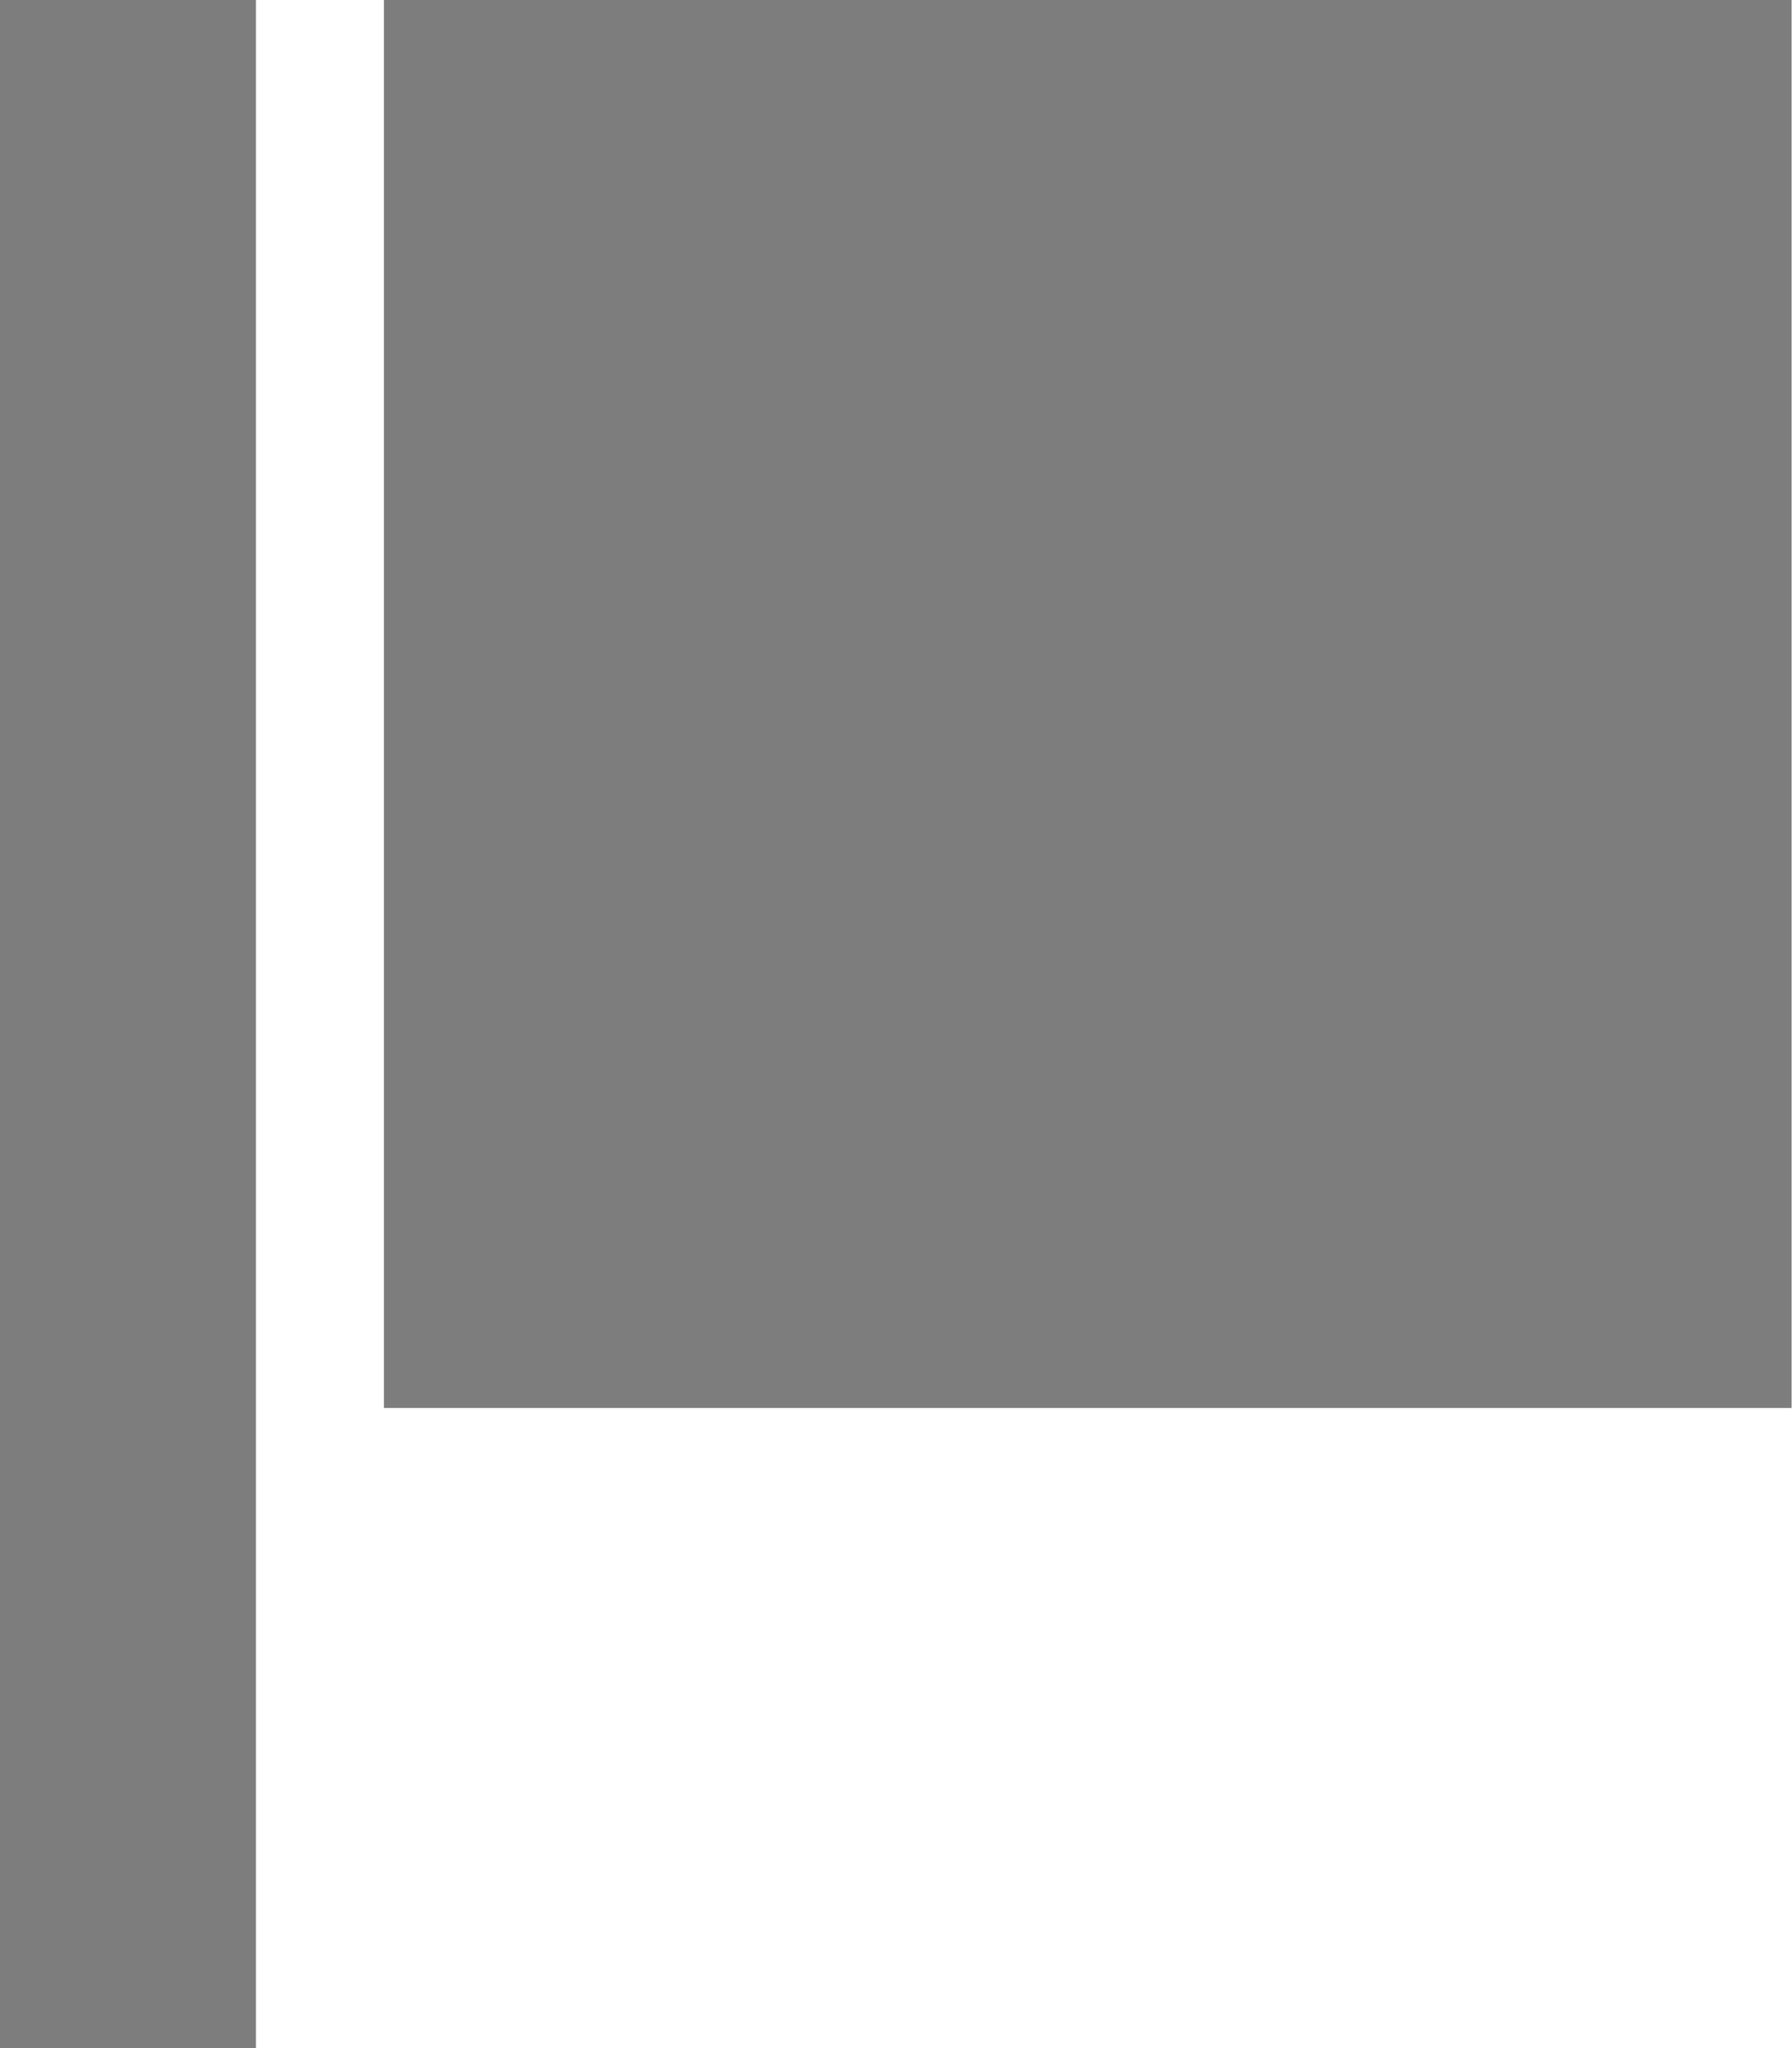
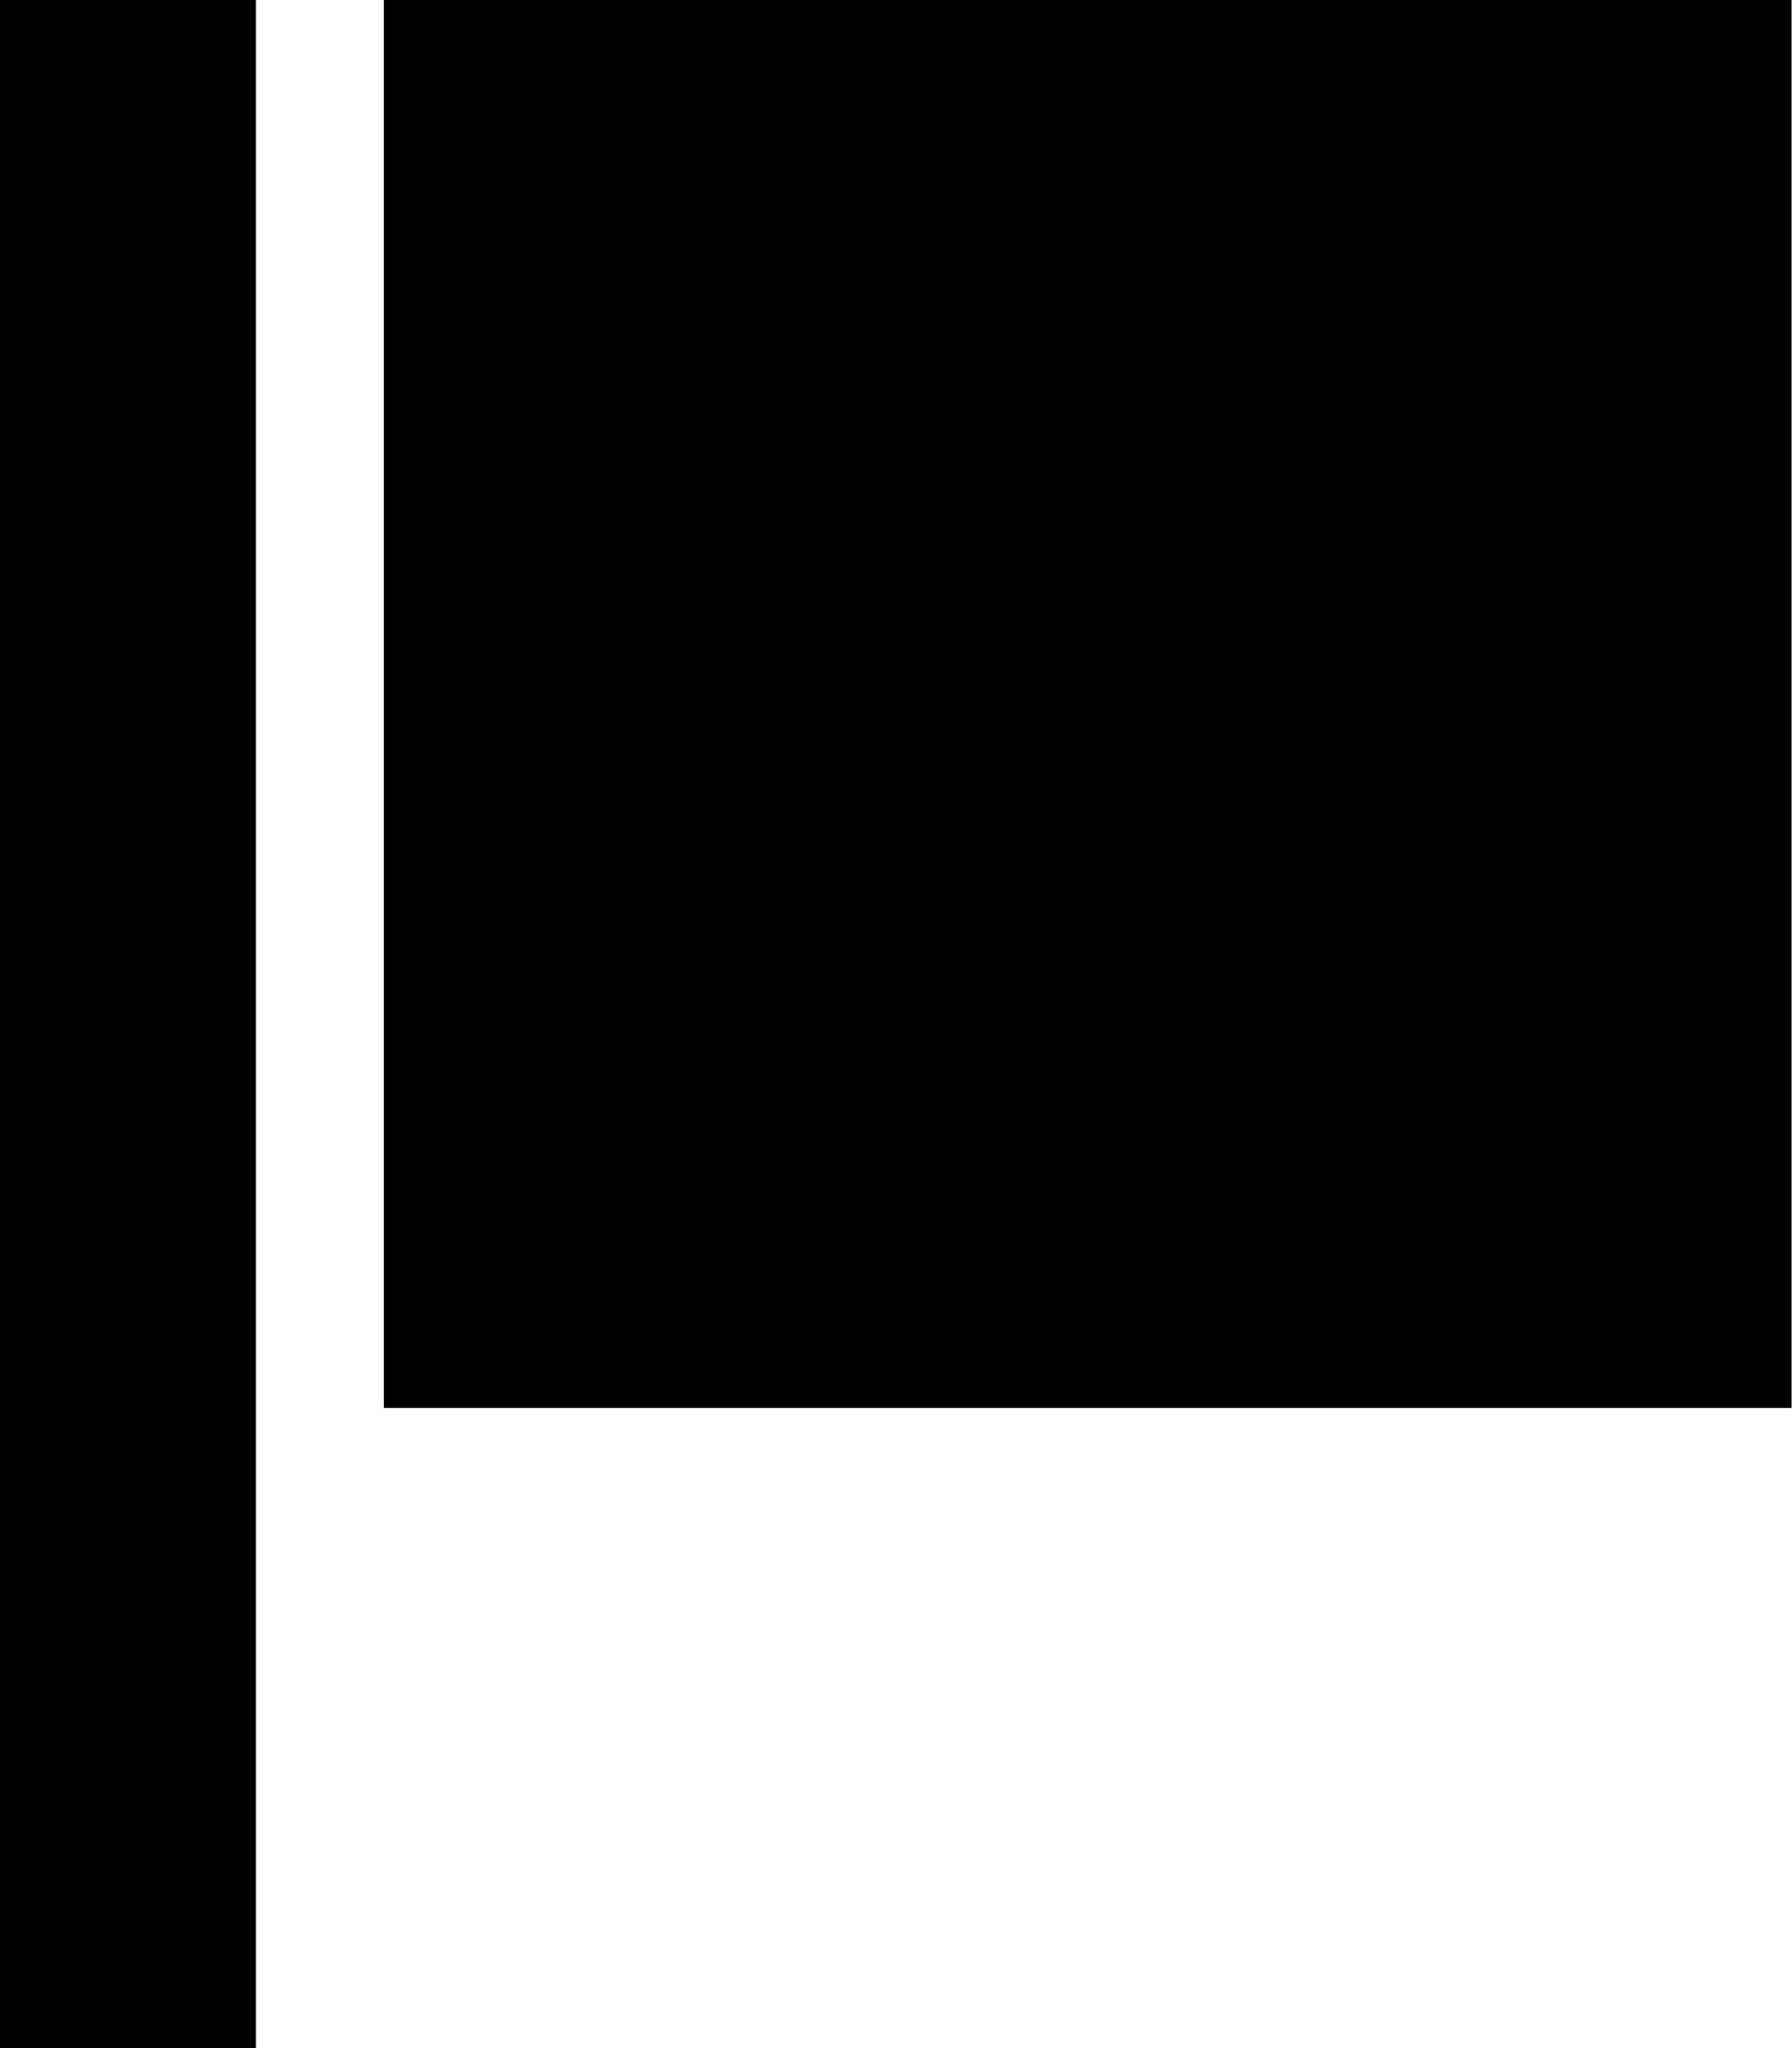
<svg xmlns="http://www.w3.org/2000/svg" width="14px" height="16px" viewBox="0 0 14 16" version="1.1">
  <defs />
  <g id="Page-1" stroke="none" stroke-width="1" fill="none" fill-rule="evenodd">
-     <g id="laptop-nav-view" transform="translate(-27, -539)" fill="#7D7D7D">
+     <g id="laptop-nav-view" transform="translate(-27, -539)" fill="currentColor">
      <g id="navigation-drawer">
        <g id="list" transform="translate(24, 340)">
          <g id="list-item" transform="translate(3, 196)">
            <g id="flag" transform="translate(0, 3)">
              <rect id="Rectangle-55" x="0" y="0" width="2" height="16" />
              <rect id="Rectangle-56" x="3" y="0" width="11" height="11" />
            </g>
          </g>
        </g>
      </g>
    </g>
  </g>
</svg>
